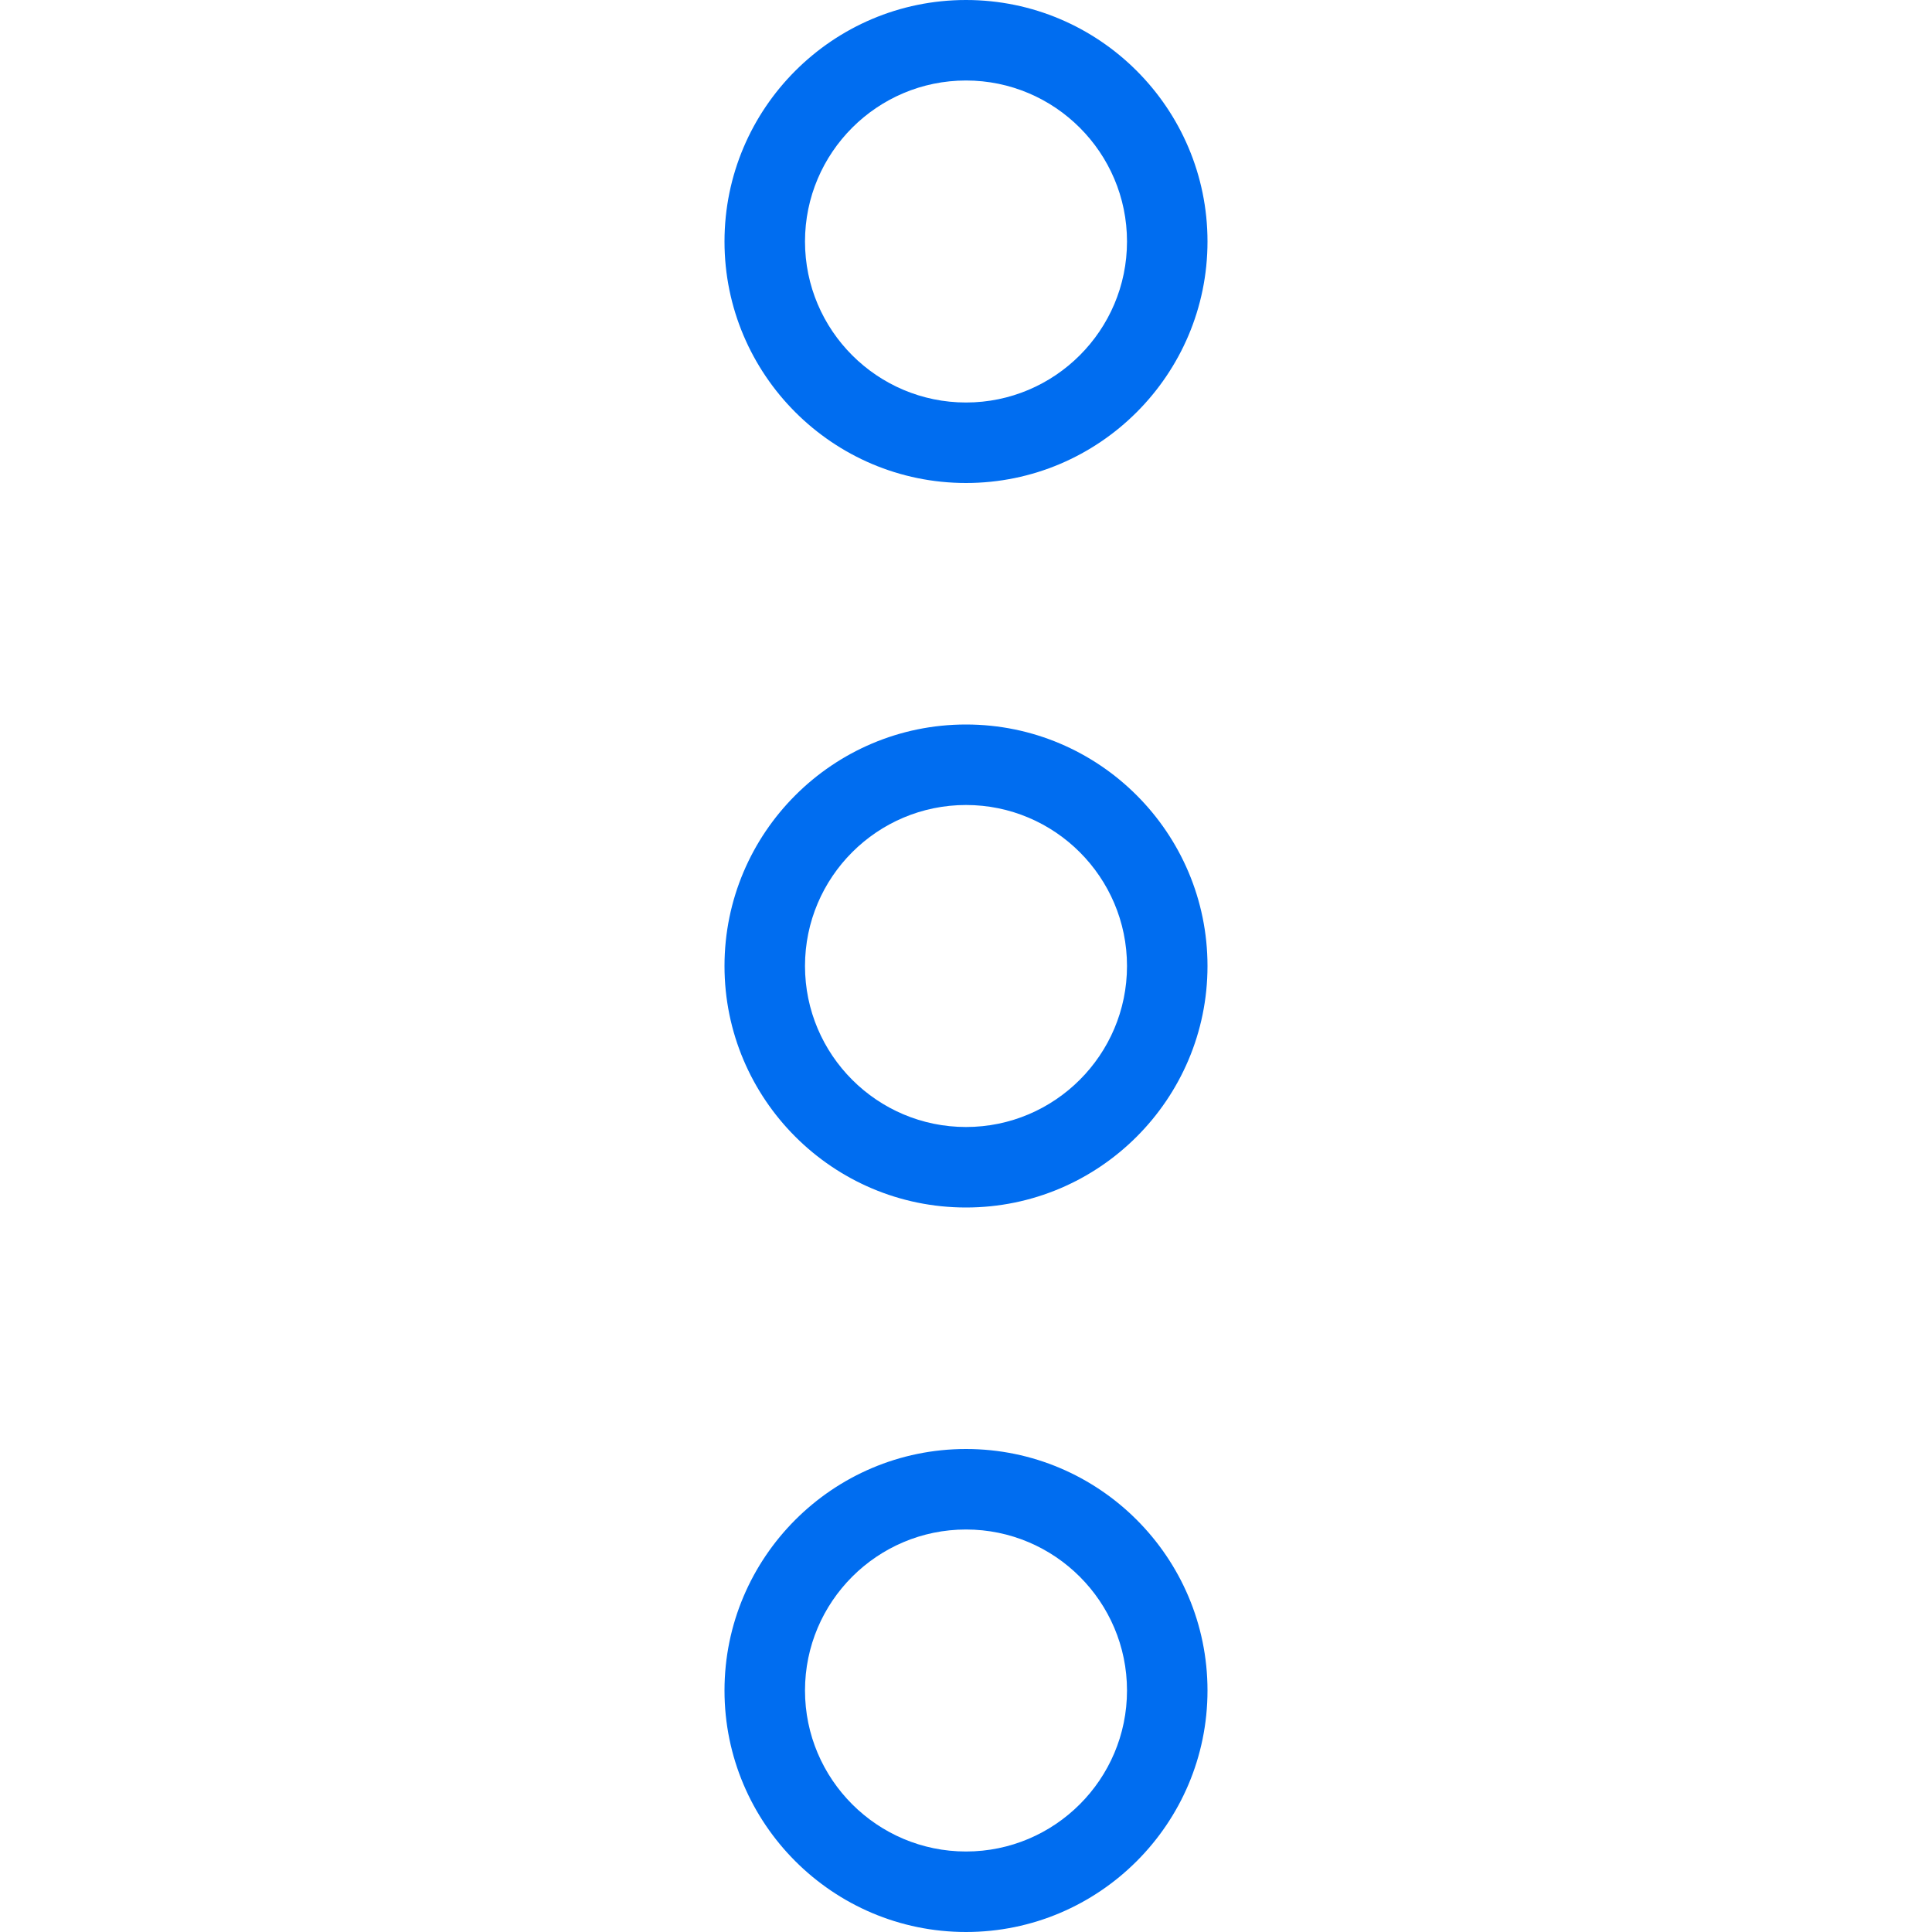
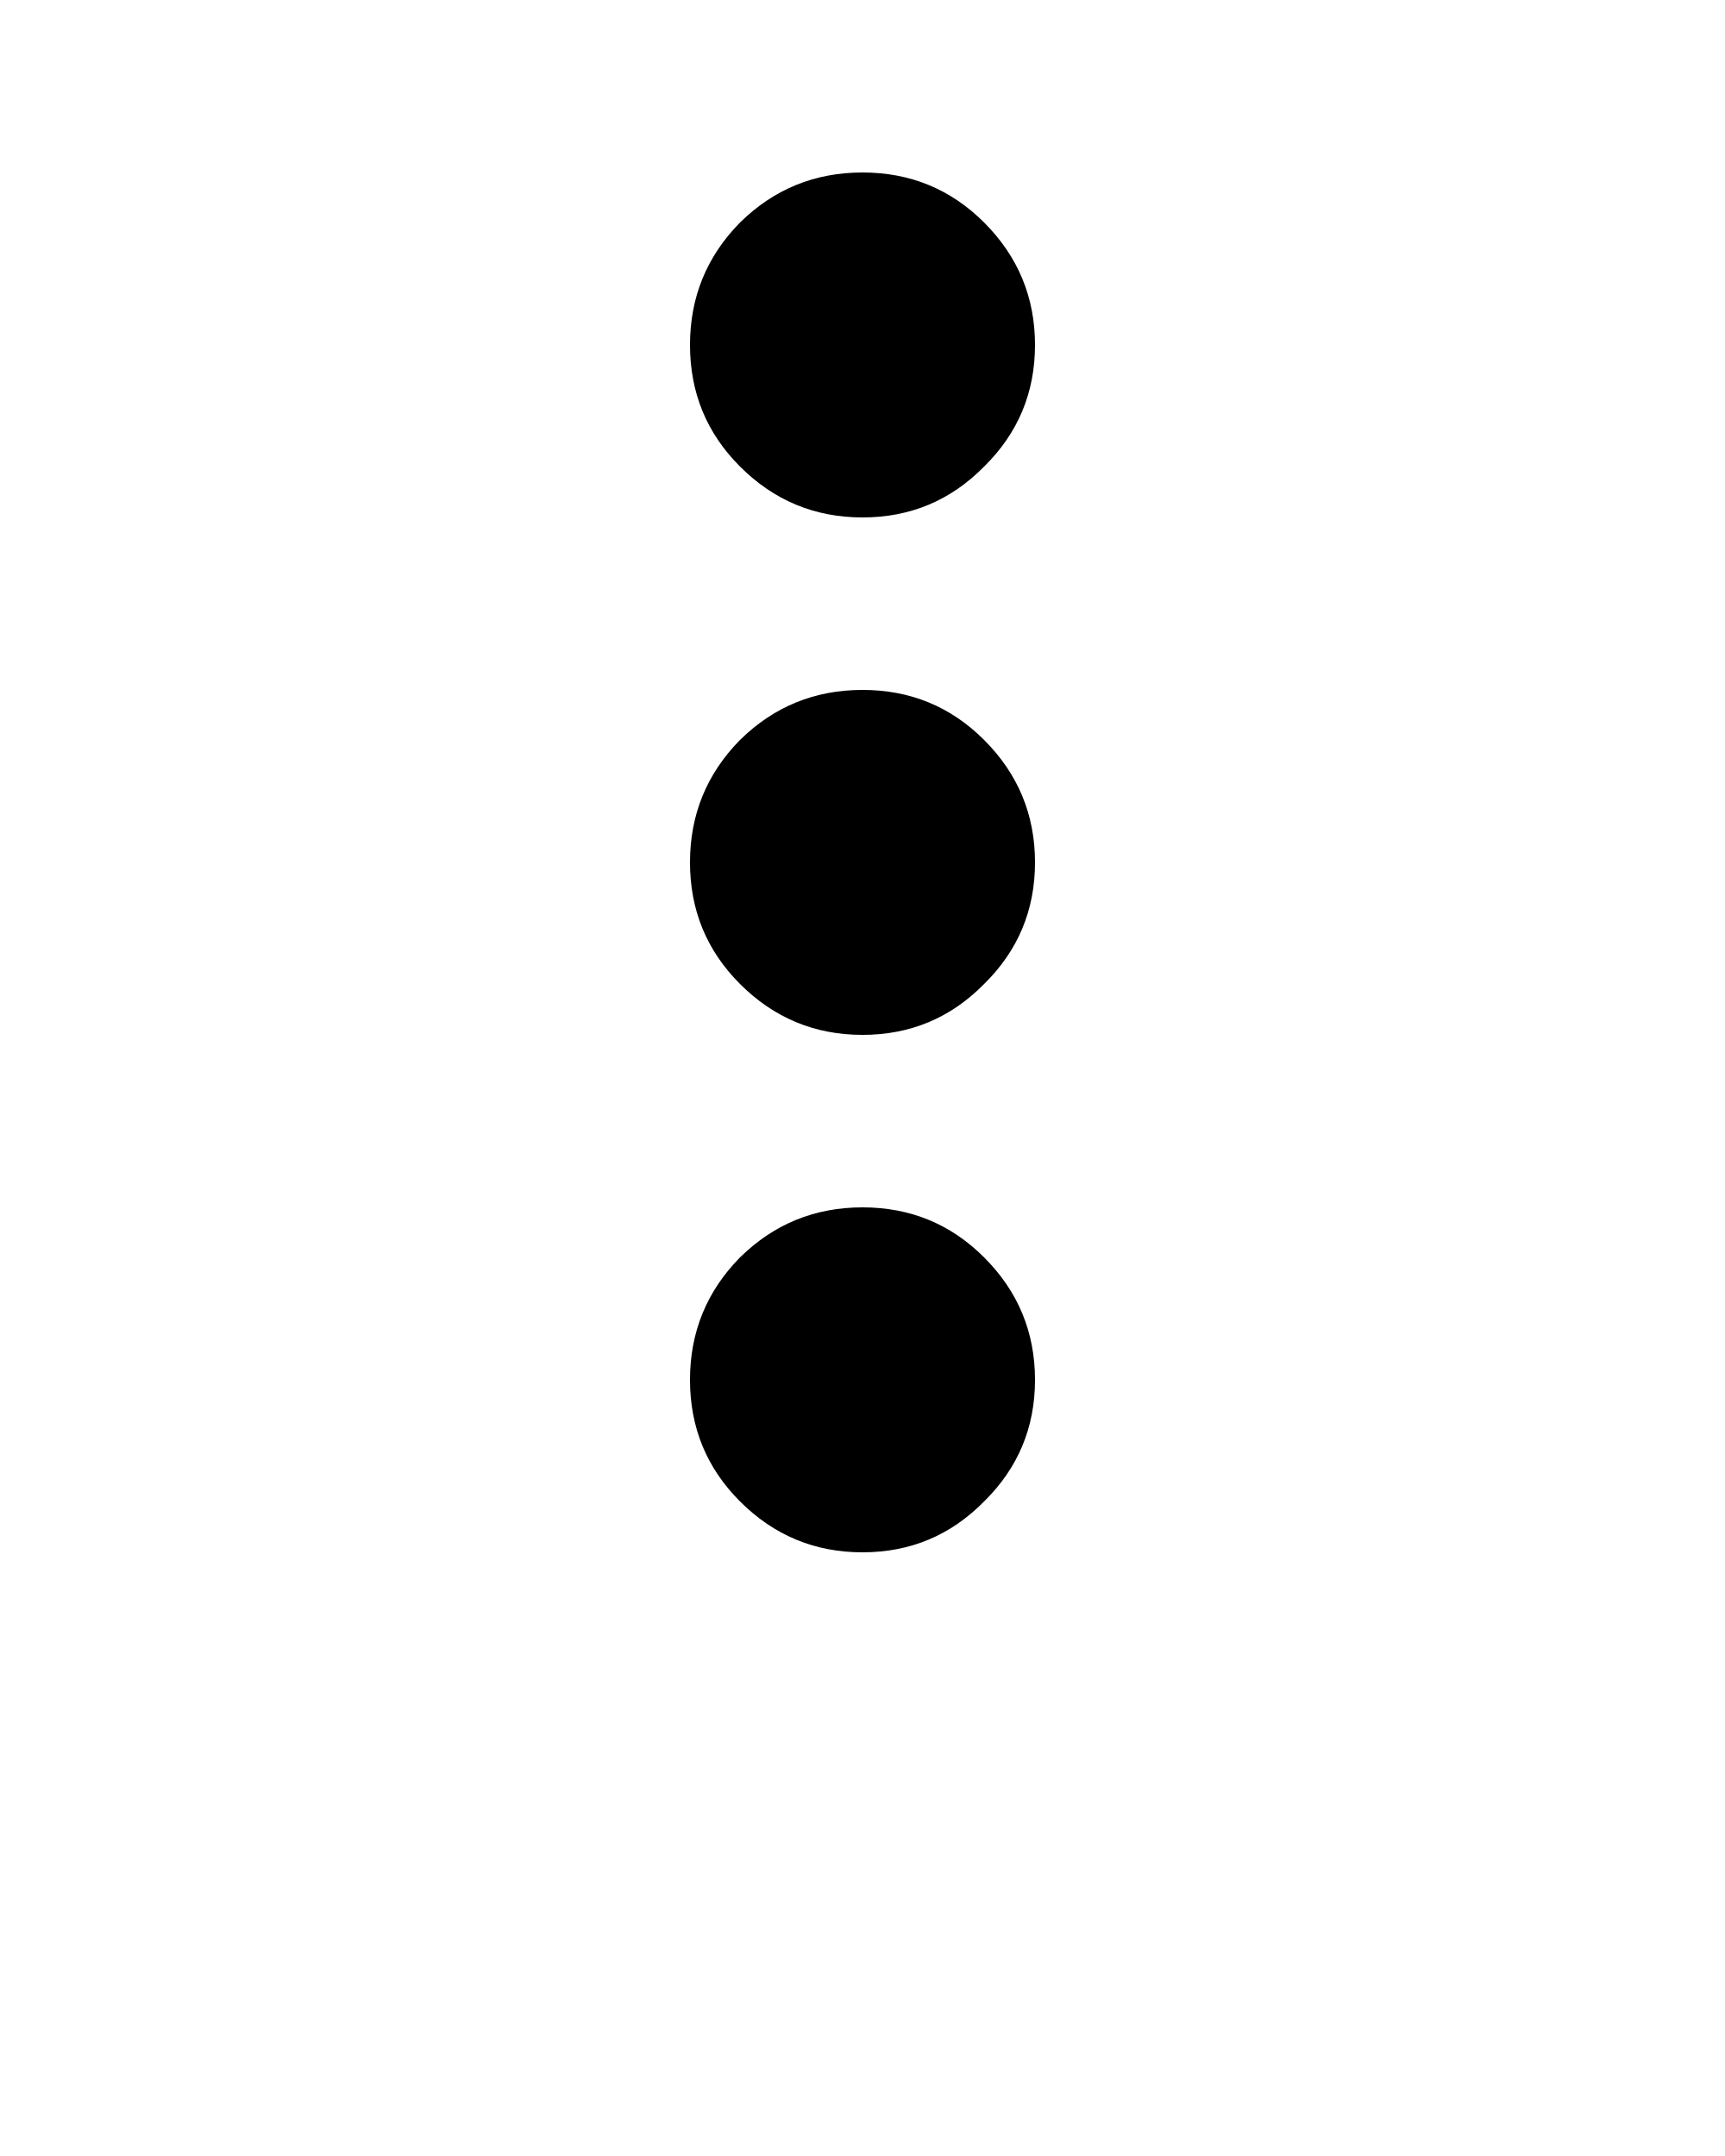
- <svg xmlns="http://www.w3.org/2000/svg" version="1.1" id="Layer_1" x="0px" y="0px" viewBox="0 0 512 512" style="enable-background:new 0 0 512 512;" xml:space="preserve" width="512px" height="512px">
-   <g>
-     <g>
-       <g>
-         <path d="M256,192c-35.292,0-64,28.708-64,64s28.708,64,64,64s64-28.708,64-64S291.292,192,256,192z M256,298.667     c-23.521,0-42.667-19.135-42.667-42.667s19.146-42.667,42.667-42.667s42.667,19.135,42.667,42.667S279.521,298.667,256,298.667z" fill="#006DF0" />
-         <path d="M256,384c-35.292,0-64,28.708-64,64c0,35.292,28.708,64,64,64s64-28.708,64-64C320,412.708,291.292,384,256,384z      M256,490.667c-23.521,0-42.667-19.135-42.667-42.667s19.146-42.667,42.667-42.667s42.667,19.135,42.667,42.667     S279.521,490.667,256,490.667z" fill="#006DF0" />
-         <path d="M256,128c35.292,0,64-28.708,64-64S291.292,0,256,0s-64,28.708-64,64S220.708,128,256,128z M256,21.333     c23.521,0,42.667,19.135,42.667,42.667S279.521,106.667,256,106.667S213.333,87.531,213.333,64S232.479,21.333,256,21.333z" fill="#006DF0" />
-       </g>
+ <svg xmlns="http://www.w3.org/2000/svg" xmlns:xlink="http://www.w3.org/1999/xlink" version="1.1" preserveAspectRatio="none" x="0px" y="0px" viewBox="0 0 100 125">
+   <defs>
+     <g id="a">
+       <path fill="#000000" stroke="none" d=" M 50 70 Q 45.85 70 42.9 72.9 40 75.85 40 80 40 84.15 42.9 87.05 45.85 90 50 90 54.15 90 57.05 87.05 60 84.15 60 80 60 75.85 57.05 72.9 54.15 70 50 70 M 50 40 Q 45.85 40 42.9 42.9 40 45.85 40 50 40 54.15 42.9 57.05 45.85 60 50 60 54.15 60 57.05 57.05 60 54.15 60 50 60 45.85 57.05 42.9 54.15 40 50 40 M 60 20 Q 60 15.85 57.05 12.9 54.15 10 50 10 45.85 10 42.9 12.9 40 15.85 40 20 40 24.15 42.9 27.05 45.85 30 50 30 54.15 30 57.05 27.05 60 24.15 60 20 Z" />
    </g>
+   </defs>
+   <g transform="matrix( 1, 0, 0, 1, 0,0) ">
+     <use xlink:href="#a" />
  </g>
-   <g>
- </g>
-   <g>
- </g>
-   <g>
- </g>
-   <g>
- </g>
-   <g>
- </g>
-   <g>
- </g>
-   <g>
- </g>
-   <g>
- </g>
-   <g>
- </g>
-   <g>
- </g>
-   <g>
- </g>
-   <g>
- </g>
-   <g>
- </g>
-   <g>
- </g>
-   <g>
- </g>
</svg>
